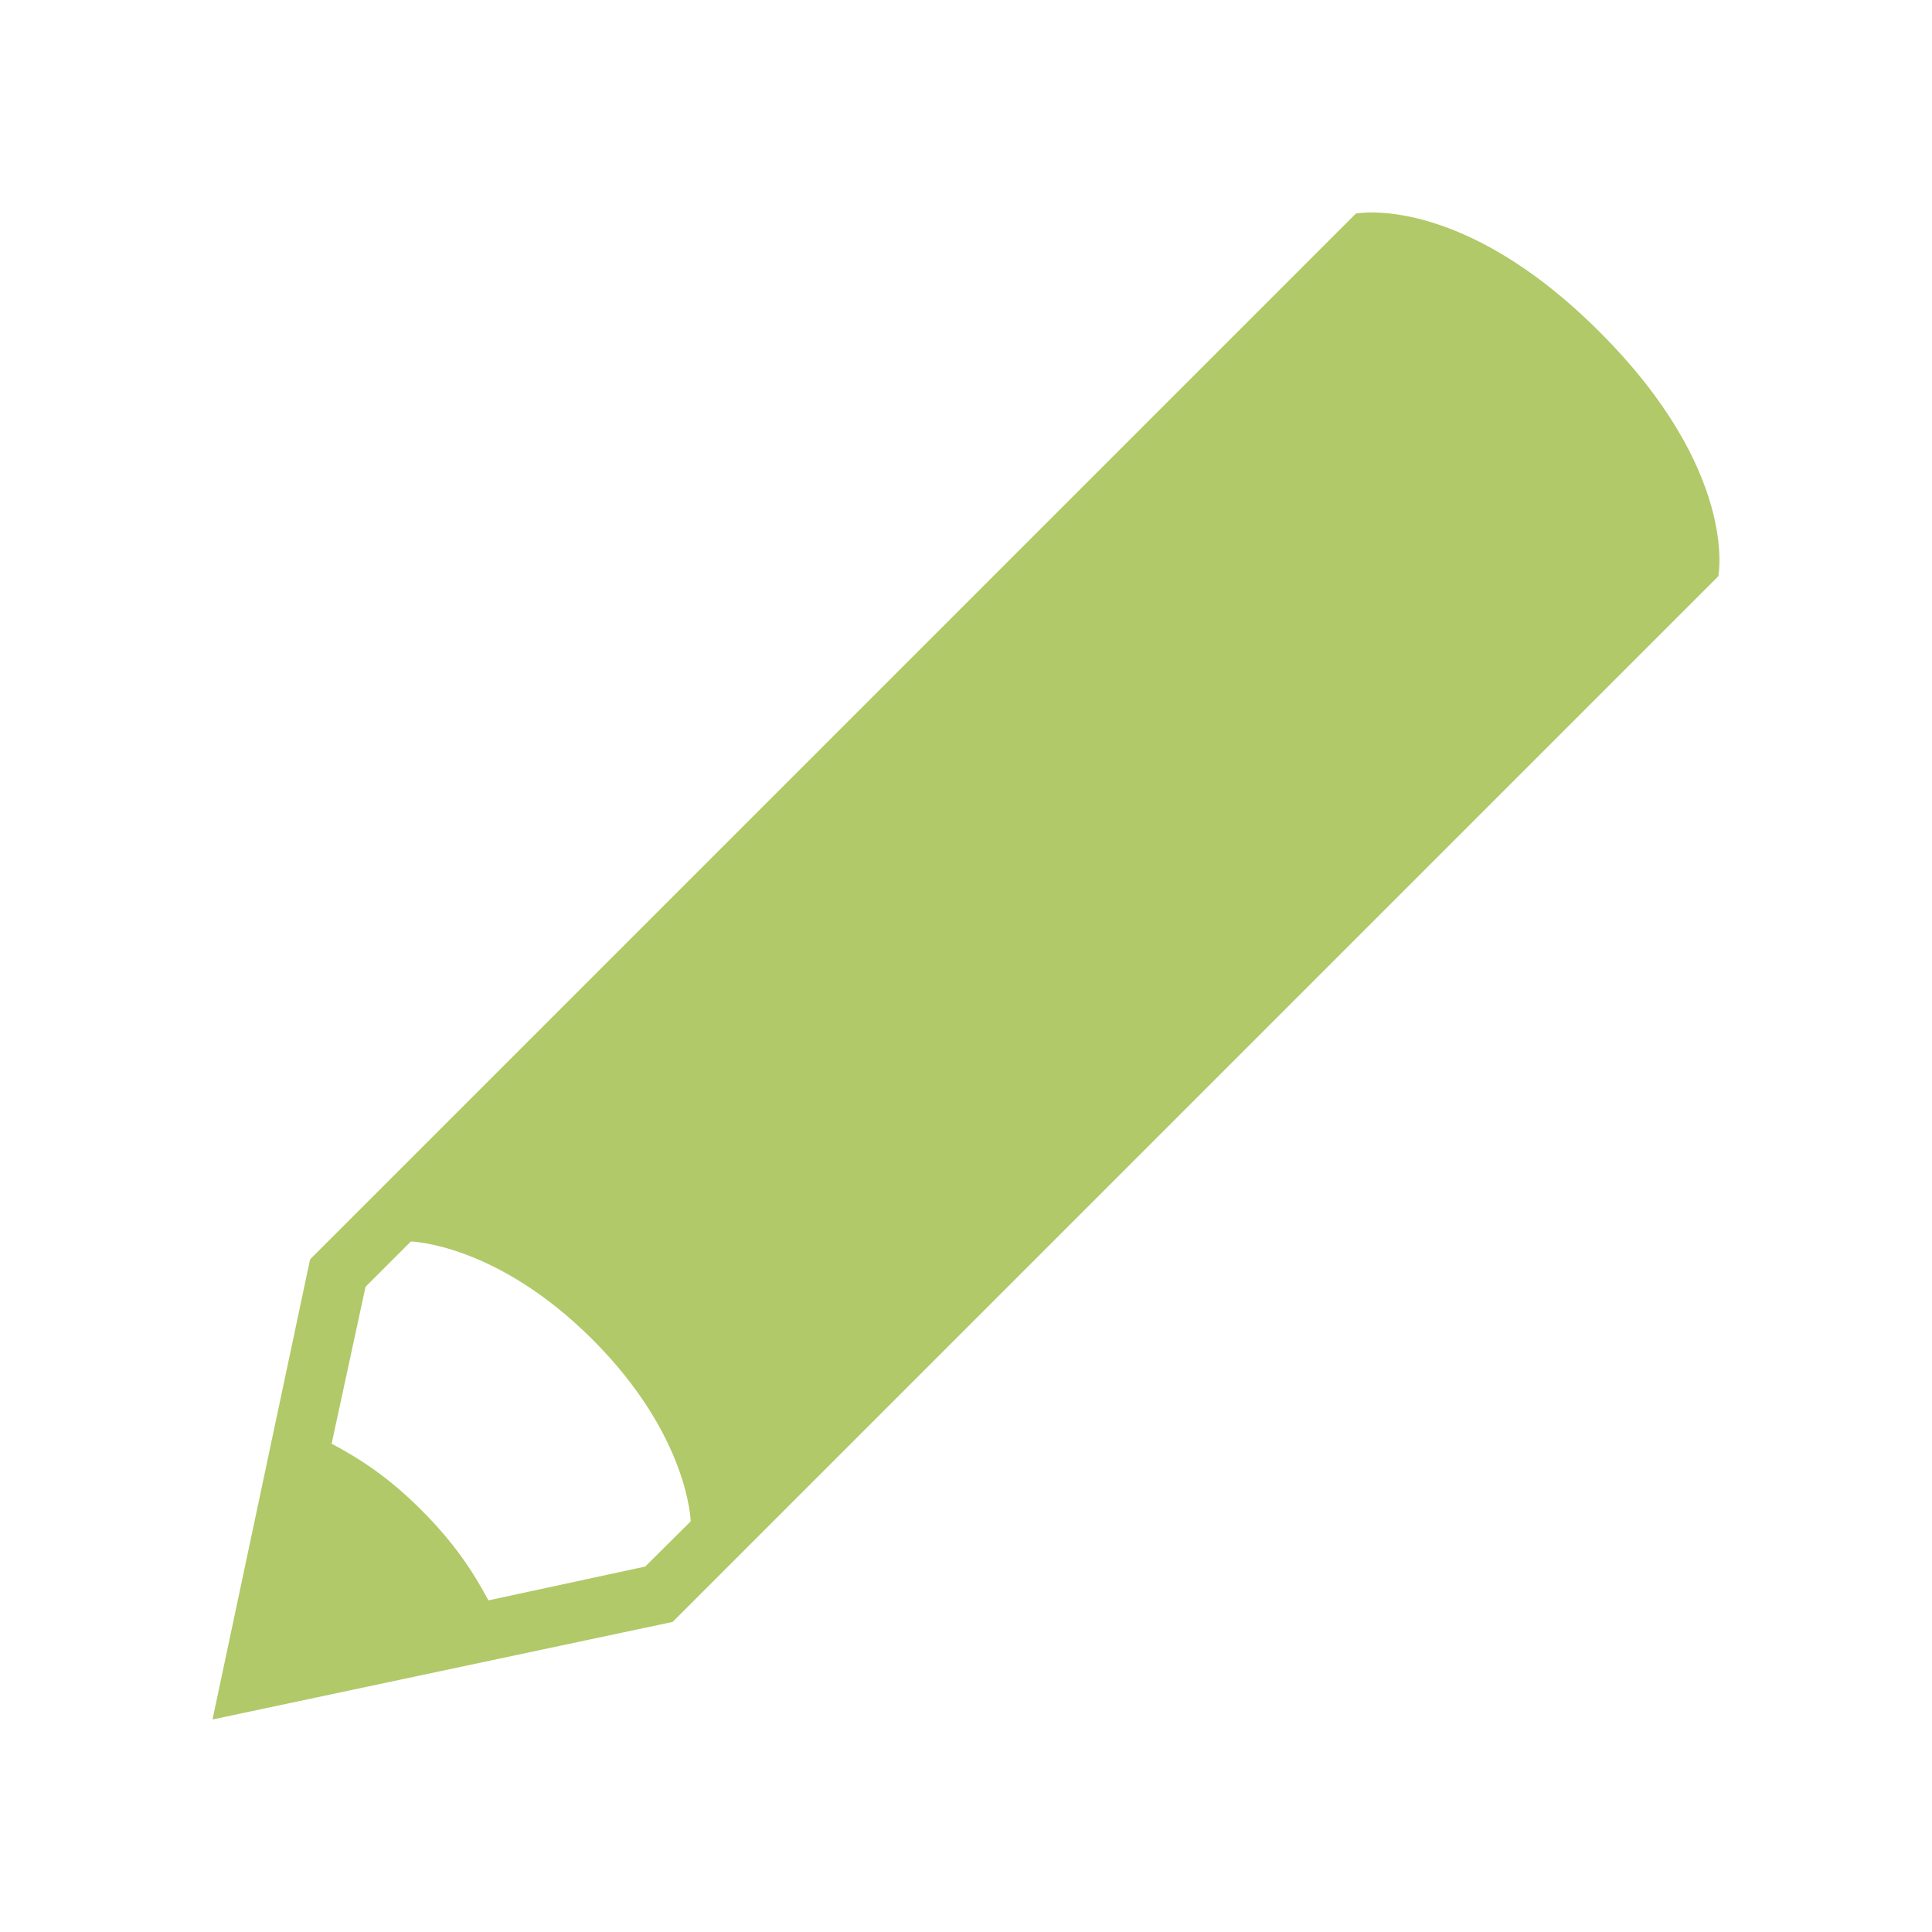
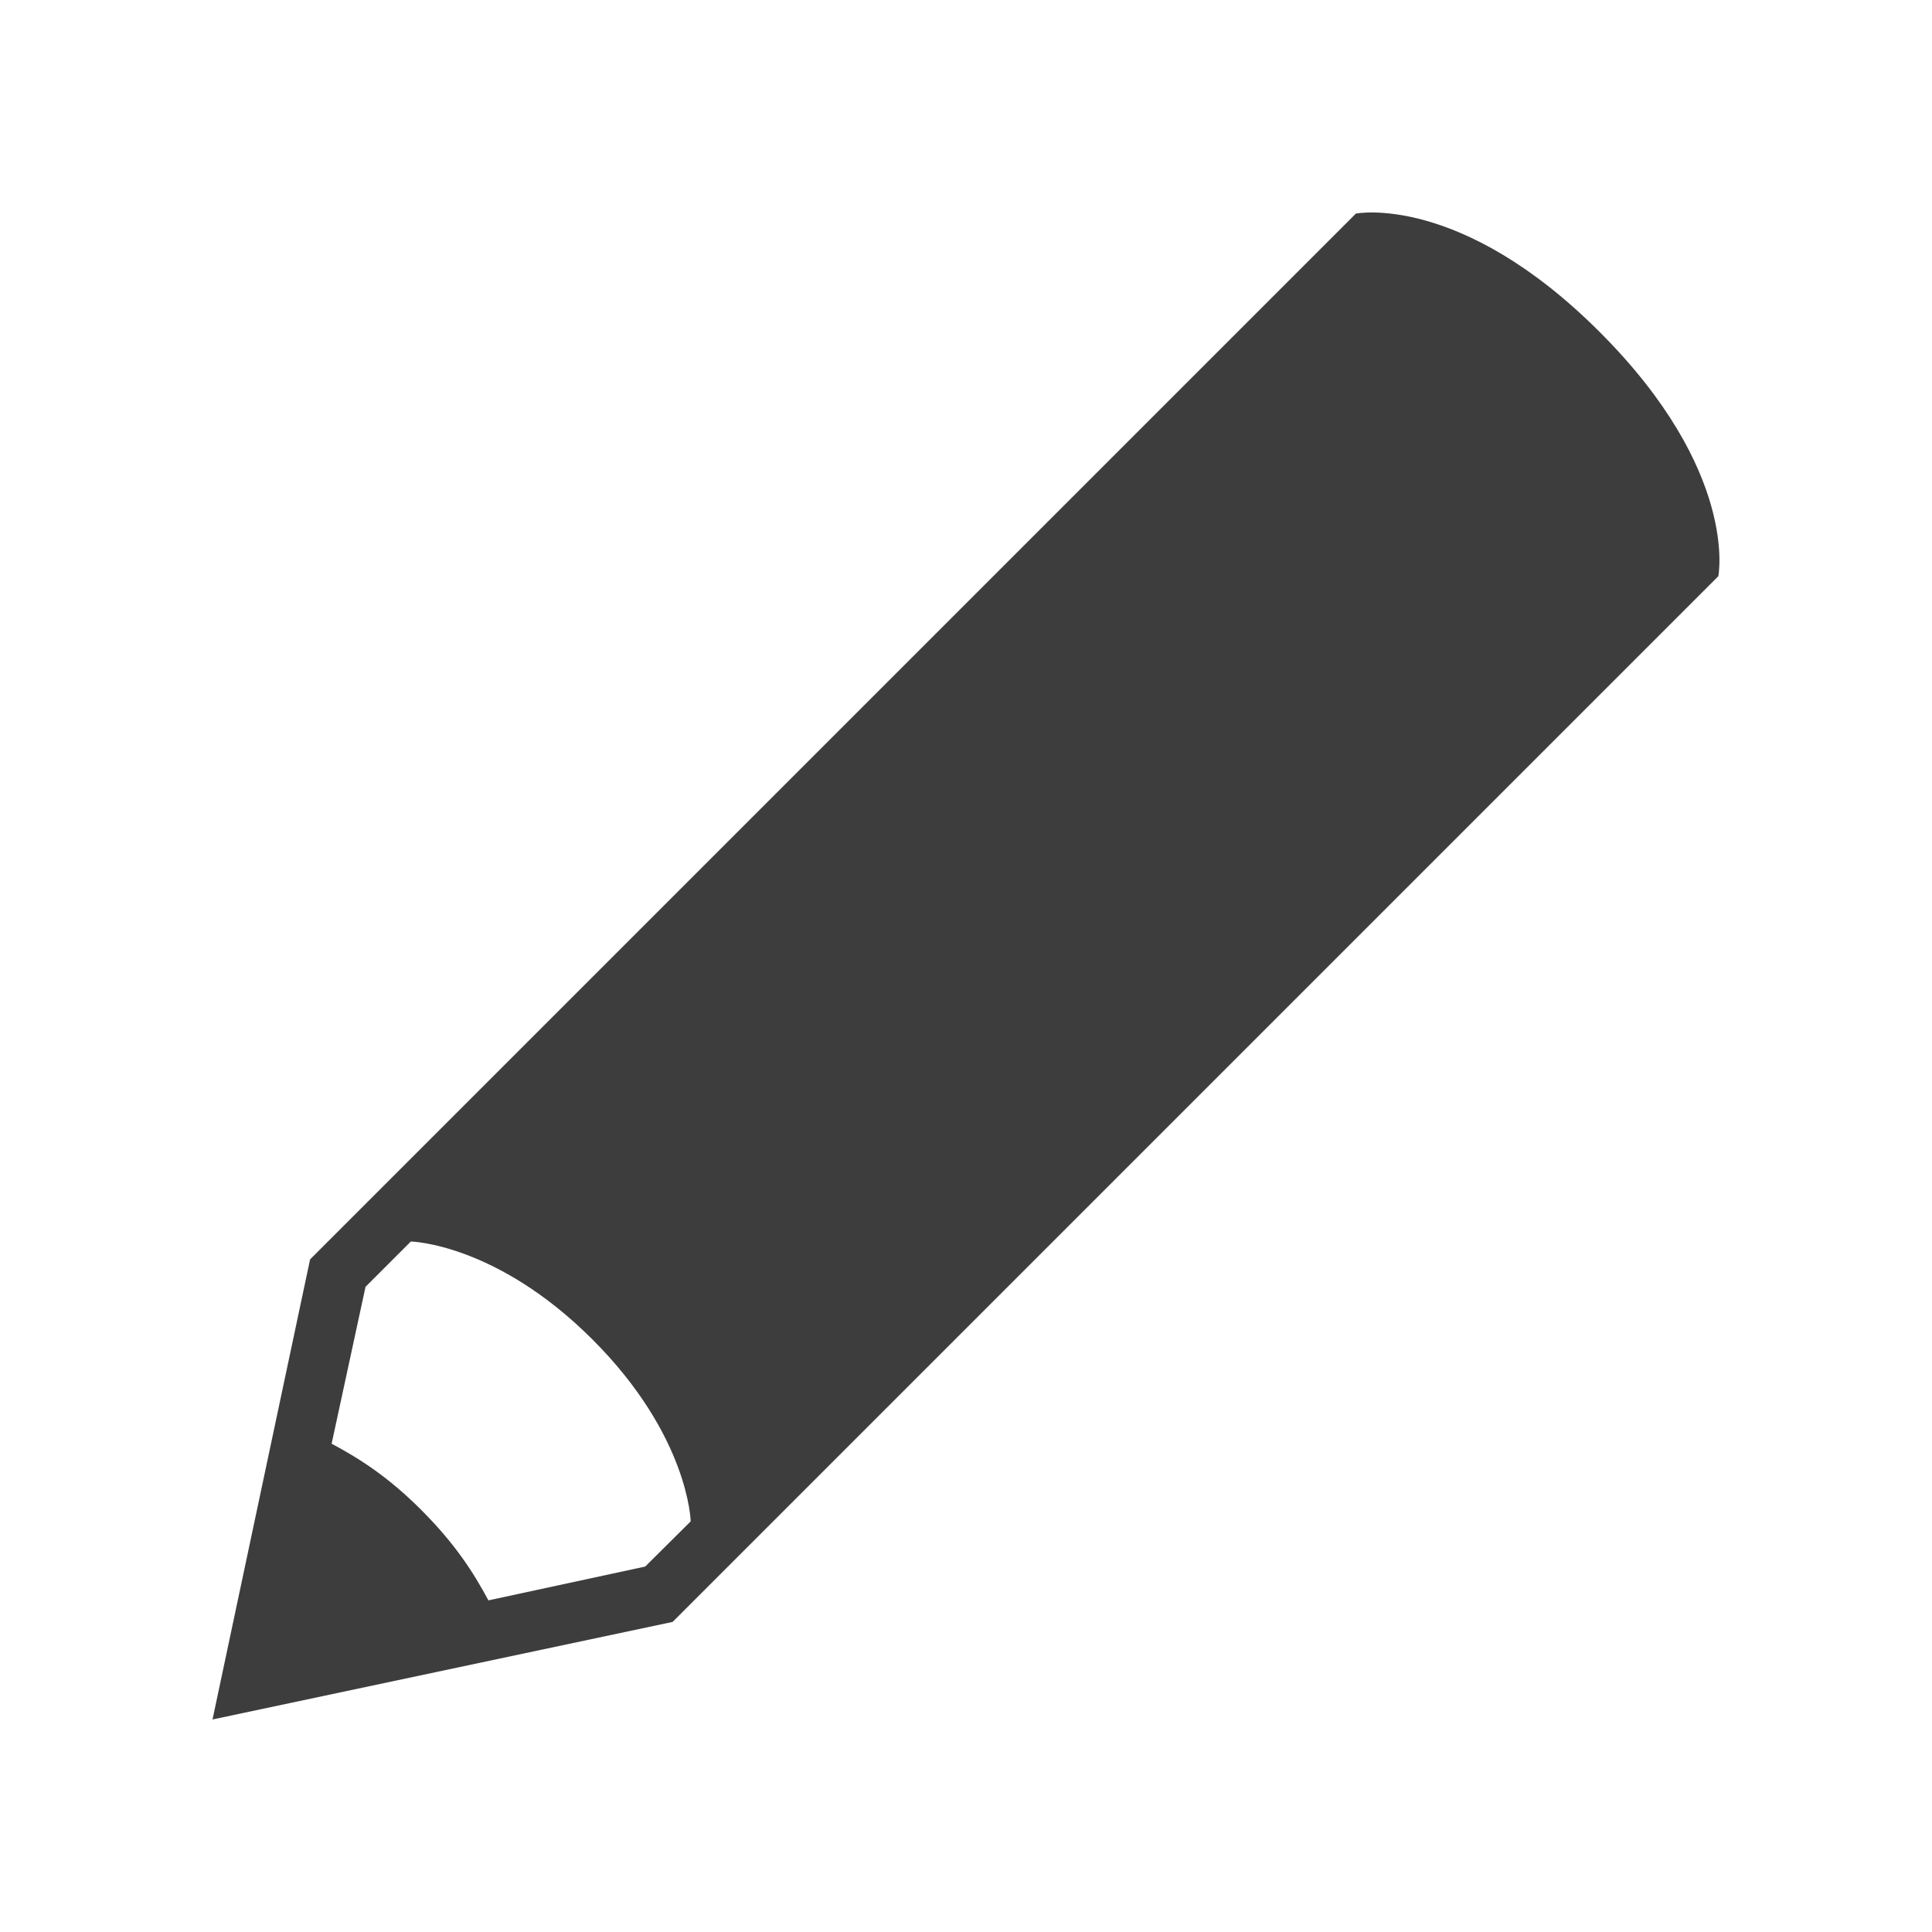
<svg xmlns="http://www.w3.org/2000/svg" version="1.1" width="20" height="20" viewBox="0 0 20 20">
  <g id="icomoon-ignore">
</g>
-   <path d="M16.561 3.438c-1.442-1.443-2.525-1.227-2.525-1.227l-10.826 10.826-1.010 4.763 4.763-1.010 10.825-10.825c0 0 0.217-1.083-1.227-2.527zM6.679 16.217l-1.623 0.35c-0.157-0.293-0.346-0.586-0.691-0.932s-0.639-0.533-0.932-0.69l0.351-1.624 0.469-0.469c0 0 0.884 0.018 1.881 1.015 0.998 0.998 1.016 1.882 1.016 1.882l-0.471 0.468z" fill="#B1C968" />
+   <path d="M16.561 3.438c-1.442-1.443-2.525-1.227-2.525-1.227l-10.826 10.826-1.010 4.763 4.763-1.010 10.825-10.825c0 0 0.217-1.083-1.227-2.527zM6.679 16.217l-1.623 0.35c-0.157-0.293-0.346-0.586-0.691-0.932s-0.639-0.533-0.932-0.69l0.351-1.624 0.469-0.469c0 0 0.884 0.018 1.881 1.015 0.998 0.998 1.016 1.882 1.016 1.882l-0.471 0.468z" fill="#3e3d3d" />
</svg>
